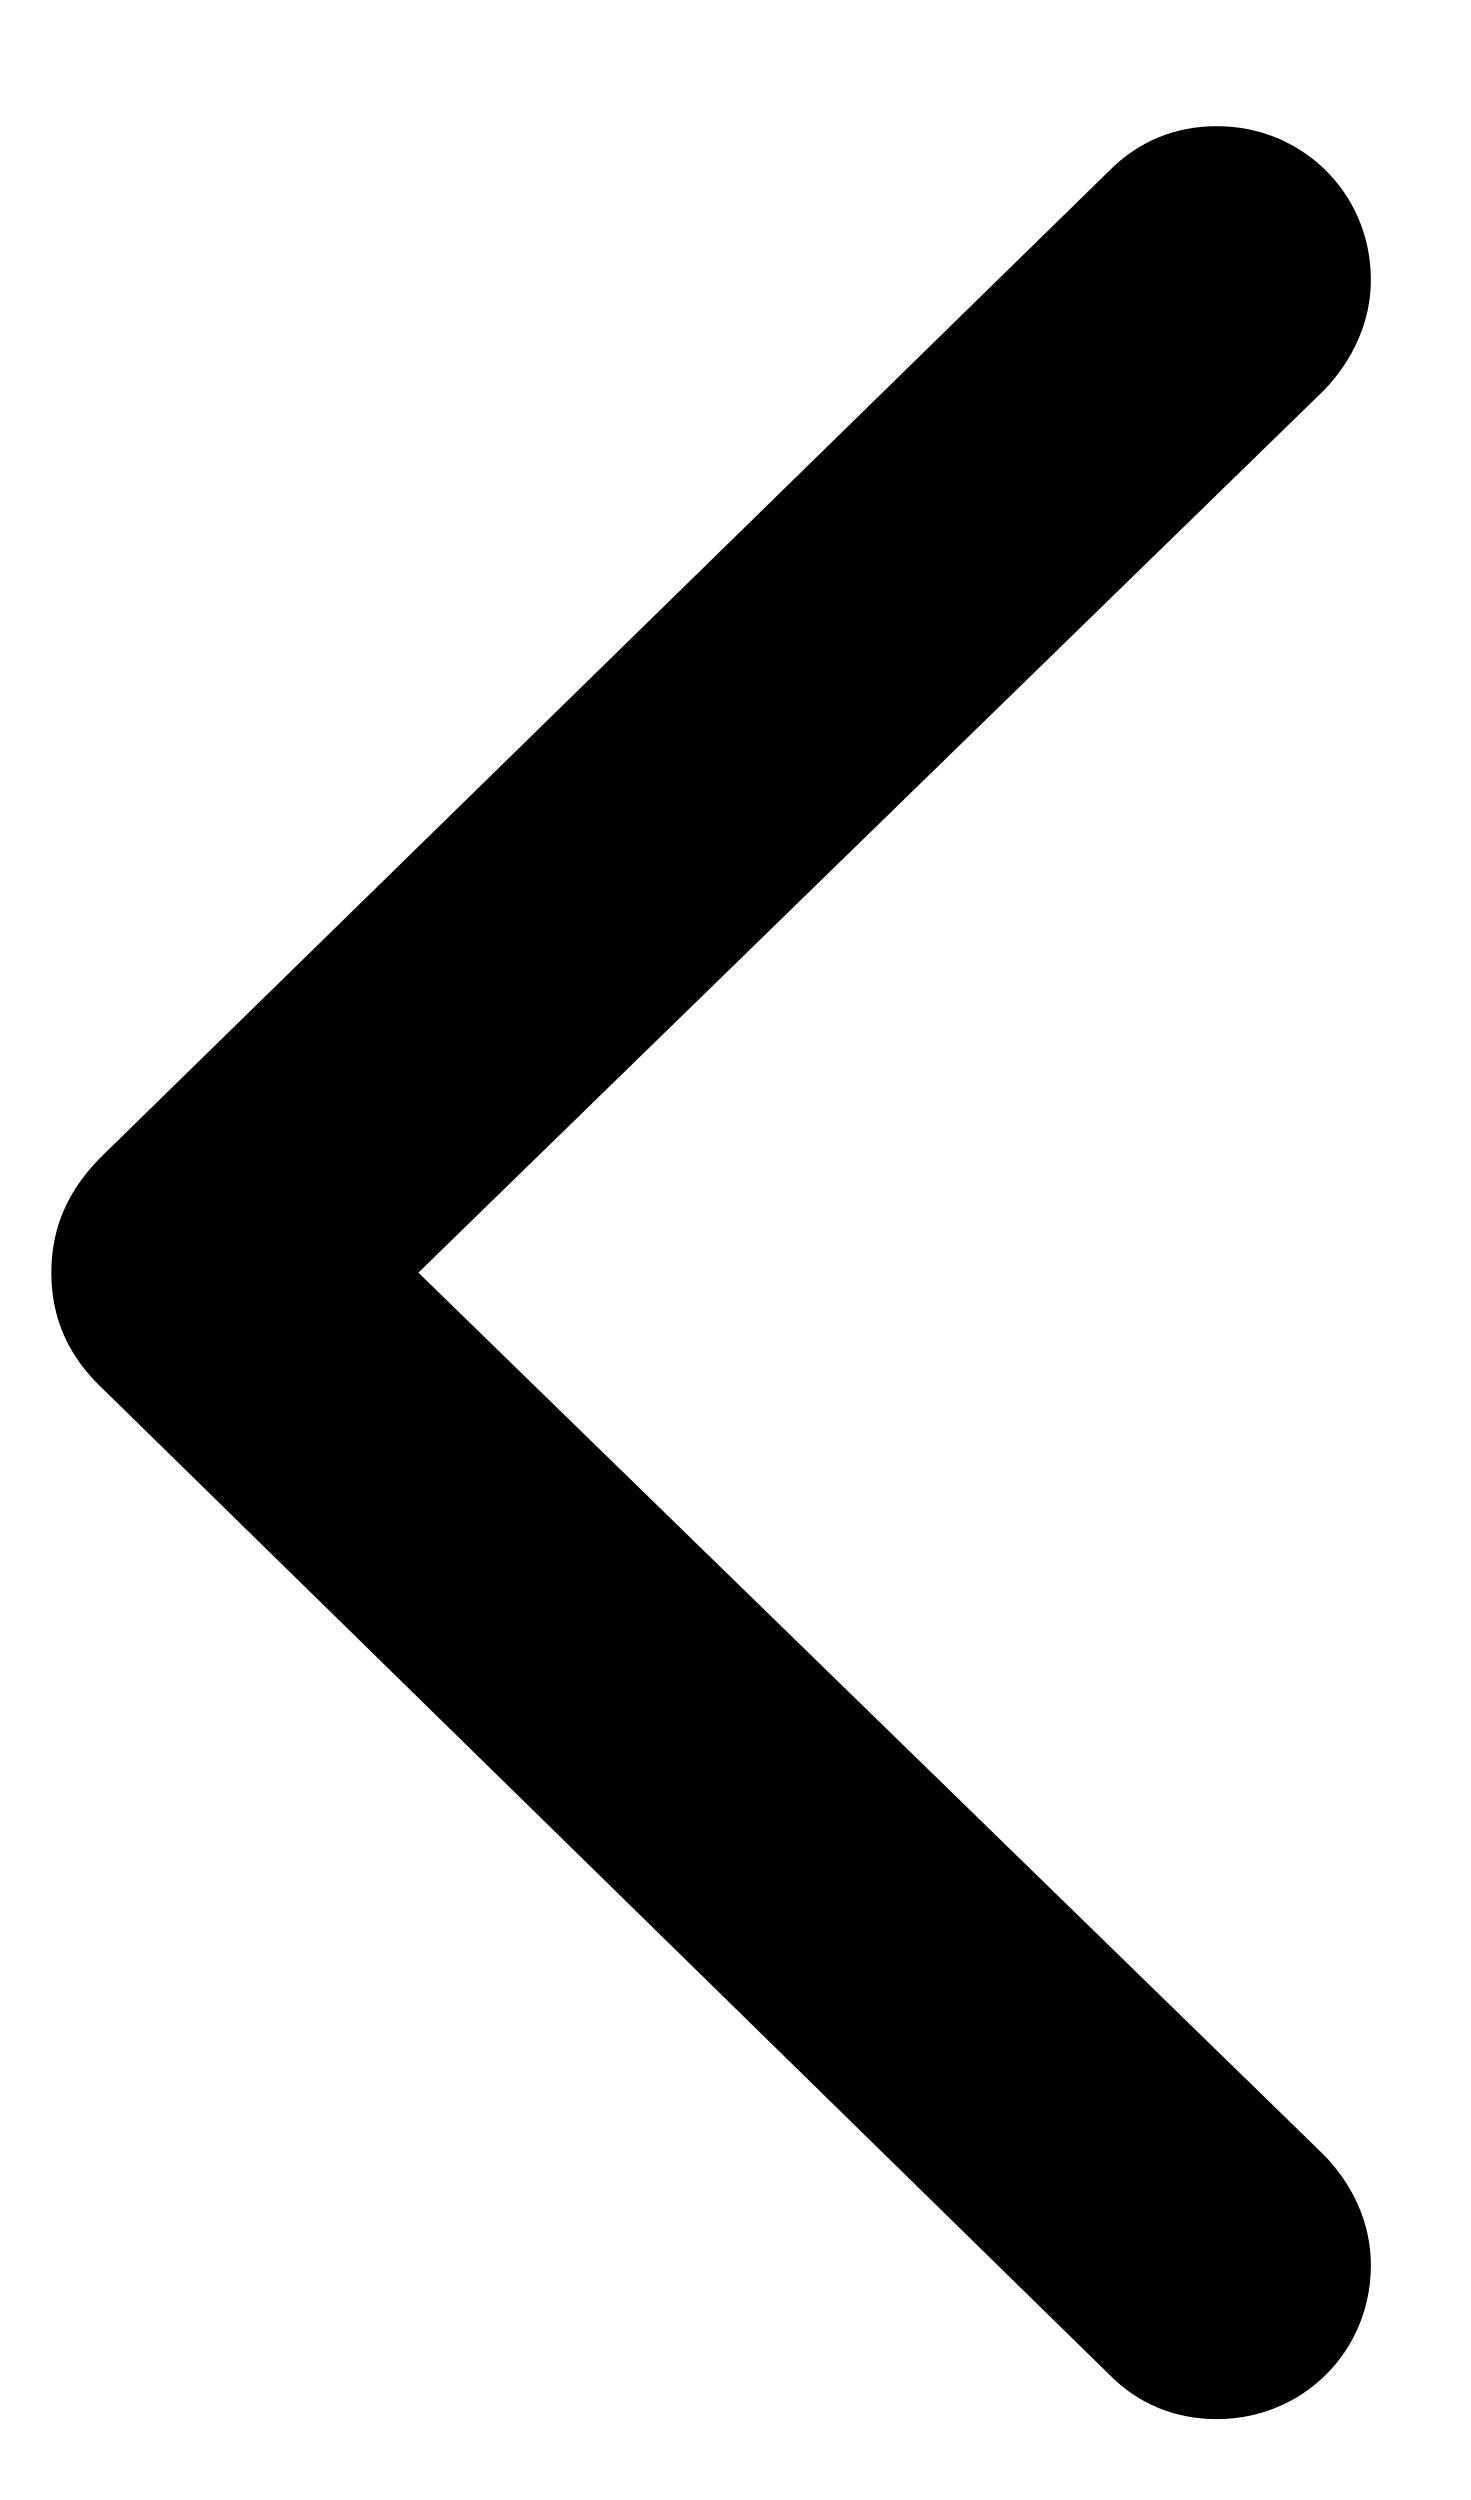
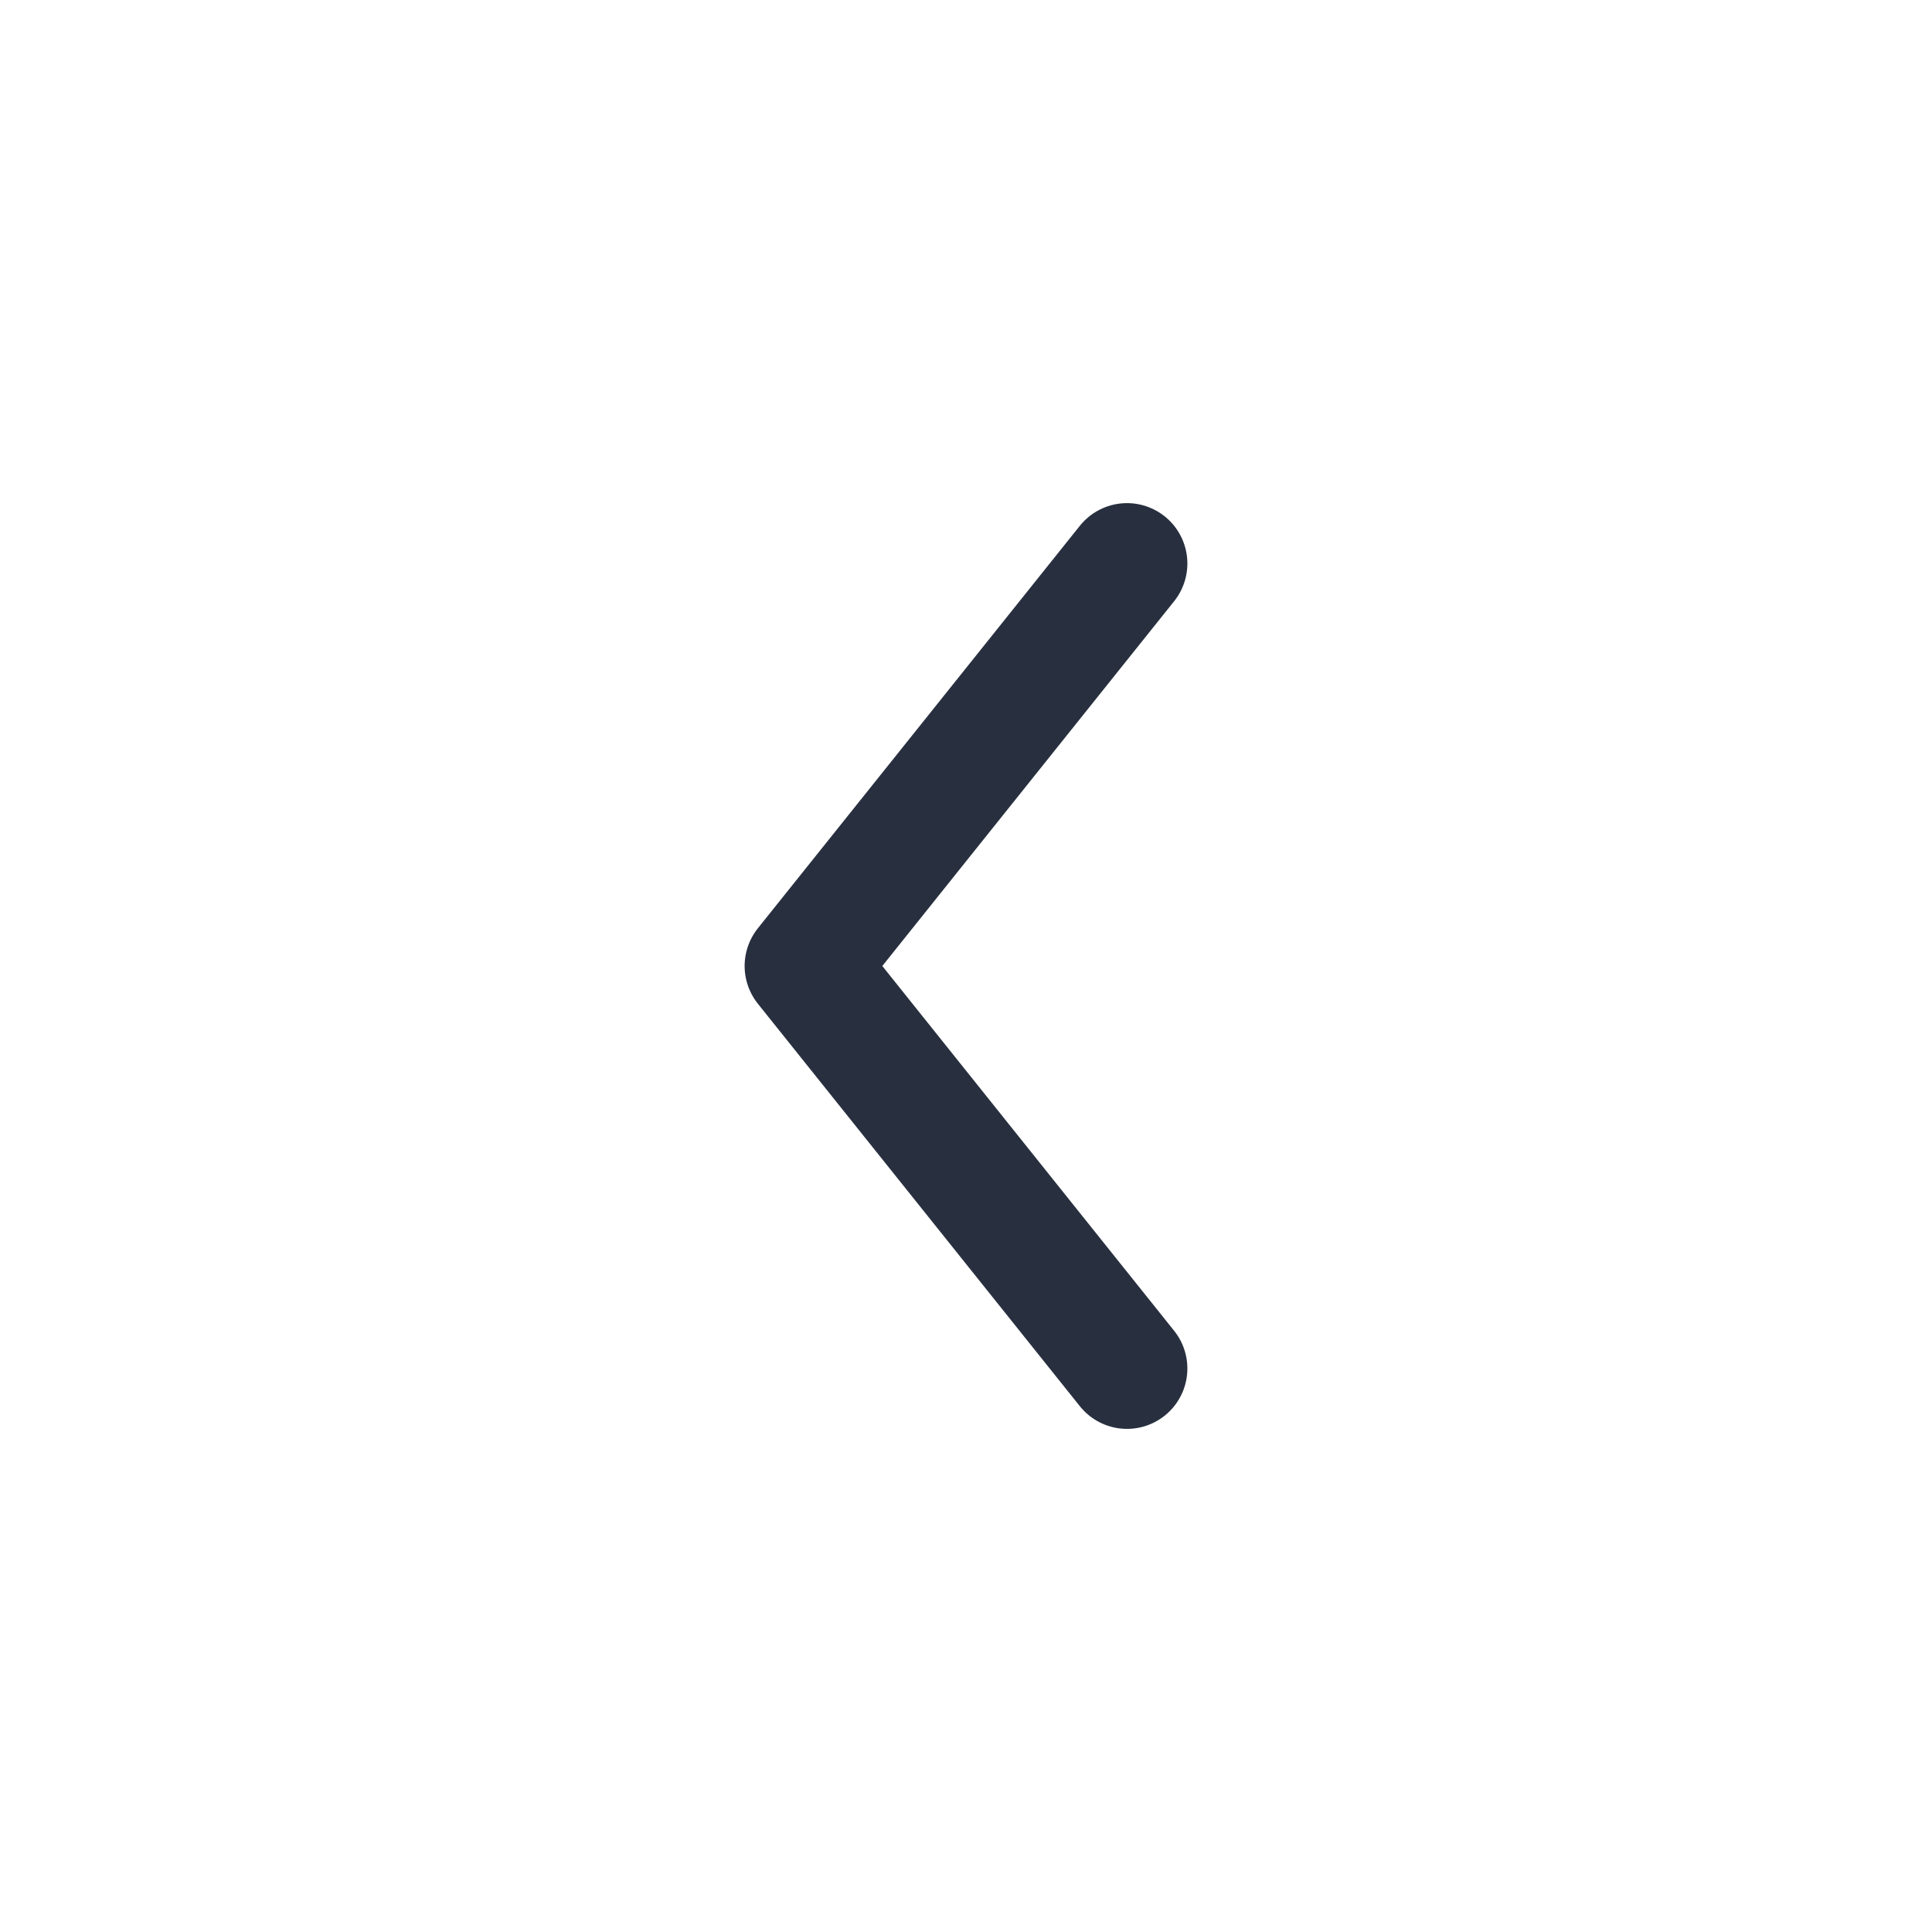
- <svg xmlns="http://www.w3.org/2000/svg" width="10" height="17" viewBox="0 0 10 17" fill="none">
-   <path d="M0.349 8.654C0.349 8.962 0.463 9.226 0.709 9.454L7.547 16.151C7.74 16.345 7.986 16.45 8.276 16.45C8.856 16.45 9.322 15.993 9.322 15.404C9.322 15.114 9.199 14.859 9.006 14.657L2.845 8.654L9.006 2.651C9.199 2.449 9.322 2.186 9.322 1.904C9.322 1.315 8.856 0.858 8.276 0.858C7.986 0.858 7.74 0.964 7.547 1.157L0.709 7.846C0.463 8.083 0.349 8.347 0.349 8.654Z" fill="black" />
+ <svg xmlns="http://www.w3.org/2000/svg" width="24" height="24" viewBox="0 0 24 24" fill="none">
+   <path d="M14 7L10 12L14 17" stroke="#28303F" stroke-width="1.5" stroke-linecap="round" stroke-linejoin="round" />
</svg>
